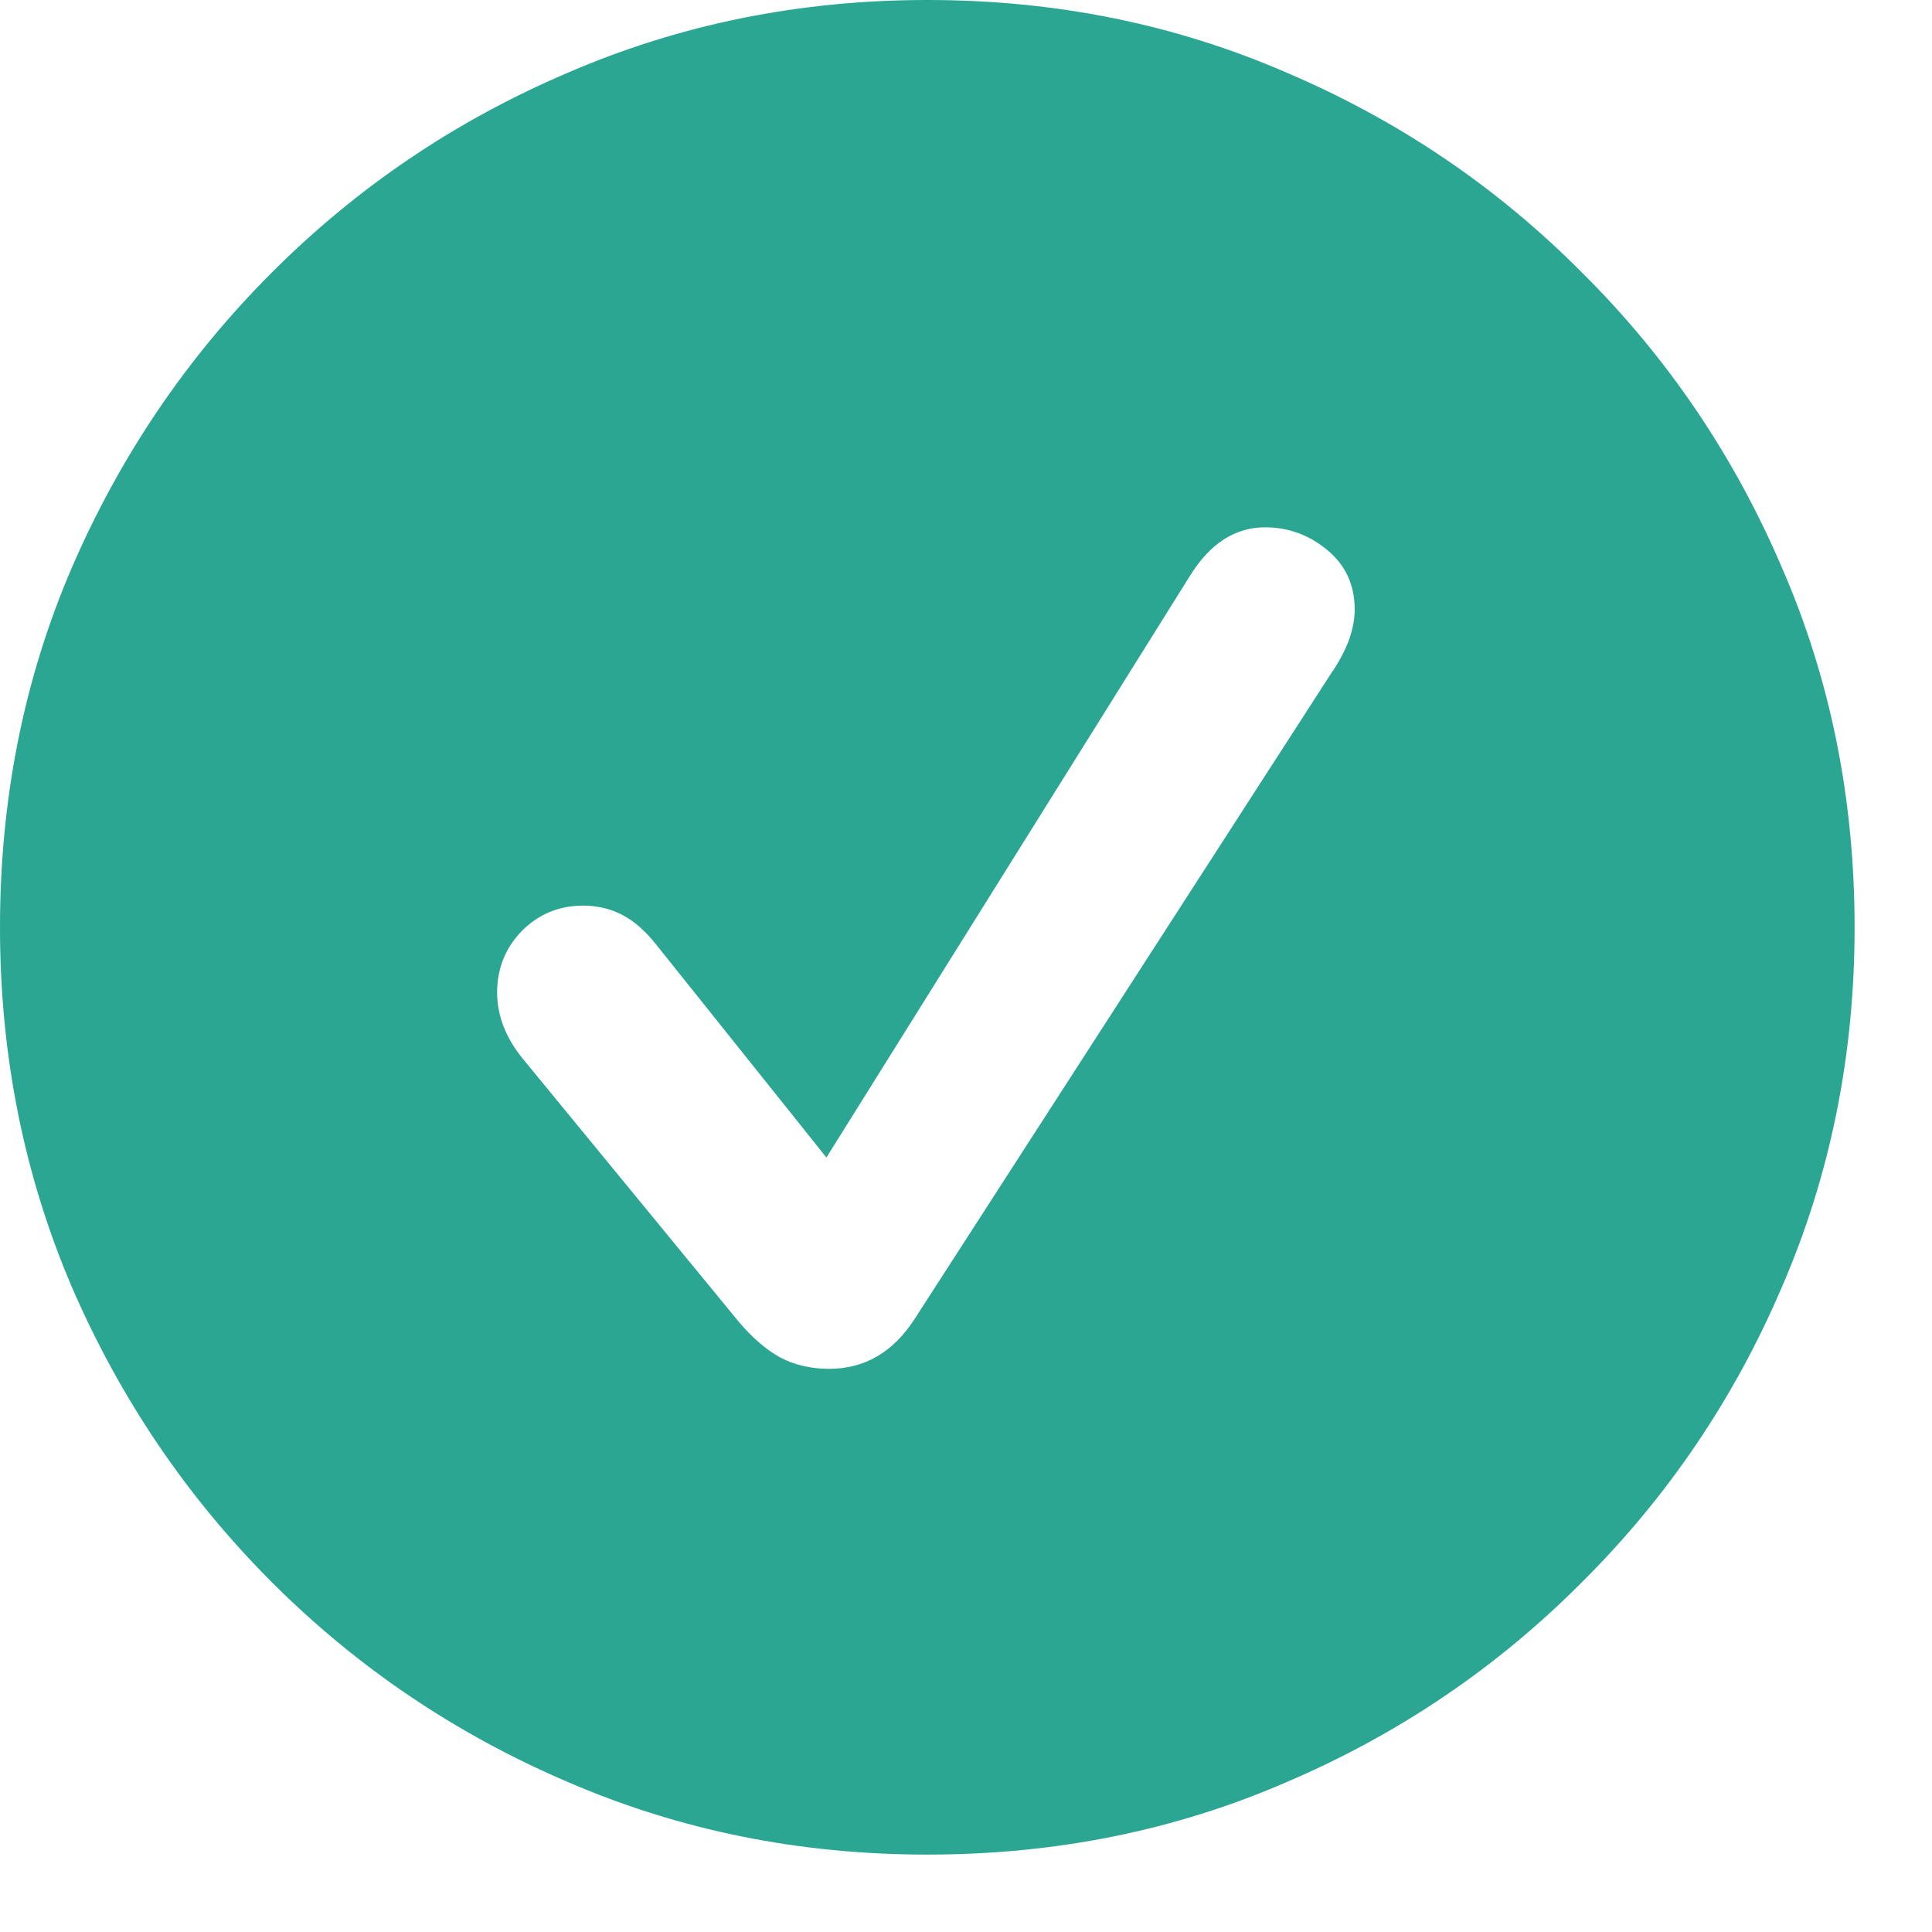
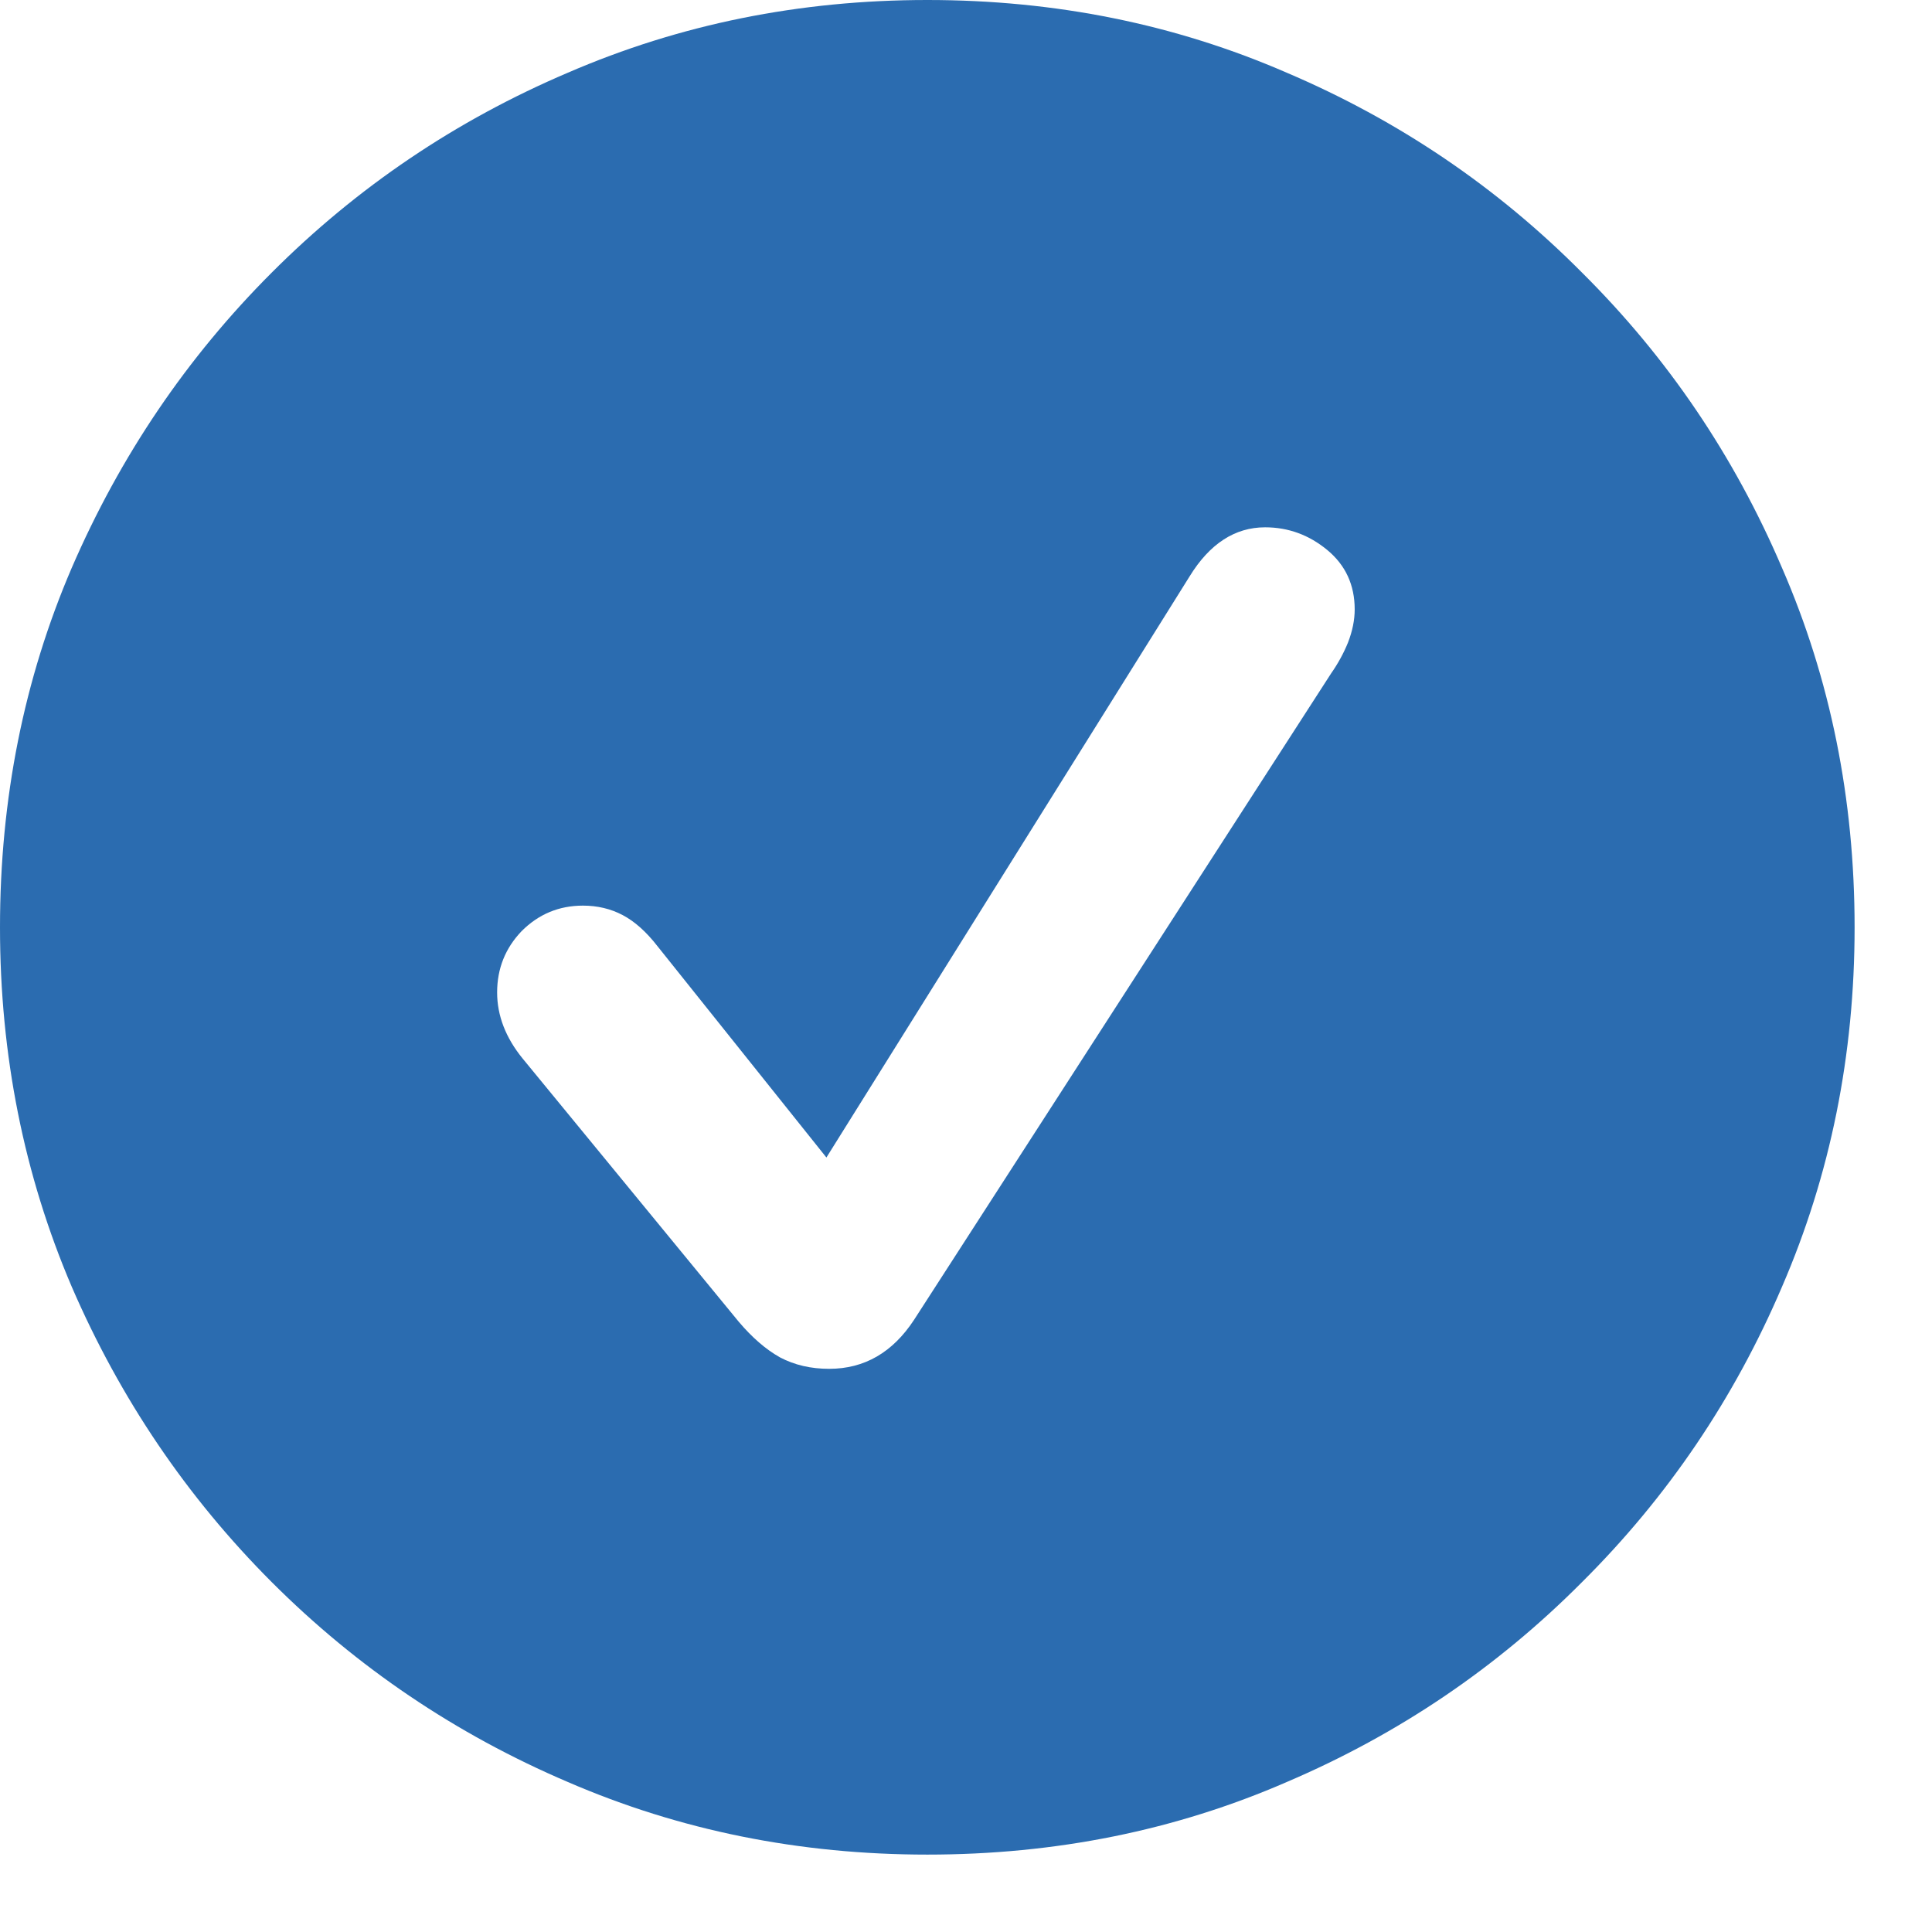
<svg xmlns="http://www.w3.org/2000/svg" width="16" height="16" viewBox="0 0 16 16" fill="none">
-   <path d="M7.68 15.359C6.622 15.359 5.63 15.159 4.703 14.758C3.776 14.362 2.958 13.81 2.25 13.102C1.547 12.398 0.995 11.583 0.594 10.656C0.198 9.729 0 8.737 0 7.68C0 6.617 0.198 5.625 0.594 4.703C0.995 3.776 1.547 2.961 2.25 2.258C2.958 1.549 3.776 0.997 4.703 0.602C5.63 0.201 6.622 0 7.68 0C8.742 0 9.734 0.201 10.656 0.602C11.583 0.997 12.398 1.549 13.102 2.258C13.81 2.961 14.362 3.776 14.758 4.703C15.159 5.625 15.359 6.617 15.359 7.68C15.359 8.737 15.159 9.729 14.758 10.656C14.362 11.583 13.81 12.398 13.102 13.102C12.398 13.81 11.583 14.362 10.656 14.758C9.734 15.159 8.742 15.359 7.68 15.359ZM6.867 11.336C7.159 11.336 7.393 11.2 7.57 10.93L11.023 5.578C11.081 5.495 11.128 5.409 11.164 5.32C11.2 5.227 11.219 5.135 11.219 5.047C11.219 4.844 11.143 4.68 10.992 4.555C10.841 4.43 10.669 4.367 10.477 4.367C10.227 4.367 10.018 4.503 9.852 4.773L6.844 9.586L5.445 7.836C5.352 7.716 5.255 7.63 5.156 7.578C5.057 7.526 4.948 7.5 4.828 7.5C4.63 7.5 4.461 7.57 4.32 7.711C4.185 7.852 4.117 8.021 4.117 8.219C4.117 8.411 4.188 8.594 4.328 8.766L6.117 10.945C6.227 11.075 6.341 11.175 6.461 11.242C6.581 11.305 6.716 11.336 6.867 11.336Z" fill="#2AA693" />
+   <path d="M7.68 15.359C6.622 15.359 5.63 15.159 4.703 14.758C3.776 14.362 2.958 13.81 2.25 13.102C1.547 12.398 0.995 11.583 0.594 10.656C0.198 9.729 0 8.737 0 7.68C0 6.617 0.198 5.625 0.594 4.703C0.995 3.776 1.547 2.961 2.25 2.258C2.958 1.549 3.776 0.997 4.703 0.602C5.63 0.201 6.622 0 7.68 0C8.742 0 9.734 0.201 10.656 0.602C11.583 0.997 12.398 1.549 13.102 2.258C13.81 2.961 14.362 3.776 14.758 4.703C15.159 5.625 15.359 6.617 15.359 7.68C15.359 8.737 15.159 9.729 14.758 10.656C14.362 11.583 13.81 12.398 13.102 13.102C12.398 13.81 11.583 14.362 10.656 14.758C9.734 15.159 8.742 15.359 7.68 15.359ZM6.867 11.336C7.159 11.336 7.393 11.2 7.57 10.93L11.023 5.578C11.081 5.495 11.128 5.409 11.164 5.32C11.2 5.227 11.219 5.135 11.219 5.047C11.219 4.844 11.143 4.68 10.992 4.555C10.841 4.43 10.669 4.367 10.477 4.367C10.227 4.367 10.018 4.503 9.852 4.773L6.844 9.586L5.445 7.836C5.352 7.716 5.255 7.63 5.156 7.578C5.057 7.526 4.948 7.5 4.828 7.5C4.63 7.5 4.461 7.57 4.32 7.711C4.185 7.852 4.117 8.021 4.117 8.219C4.117 8.411 4.188 8.594 4.328 8.766L6.117 10.945C6.227 11.075 6.341 11.175 6.461 11.242C6.581 11.305 6.716 11.336 6.867 11.336Z" fill="#2B6CB0" />
</svg>
